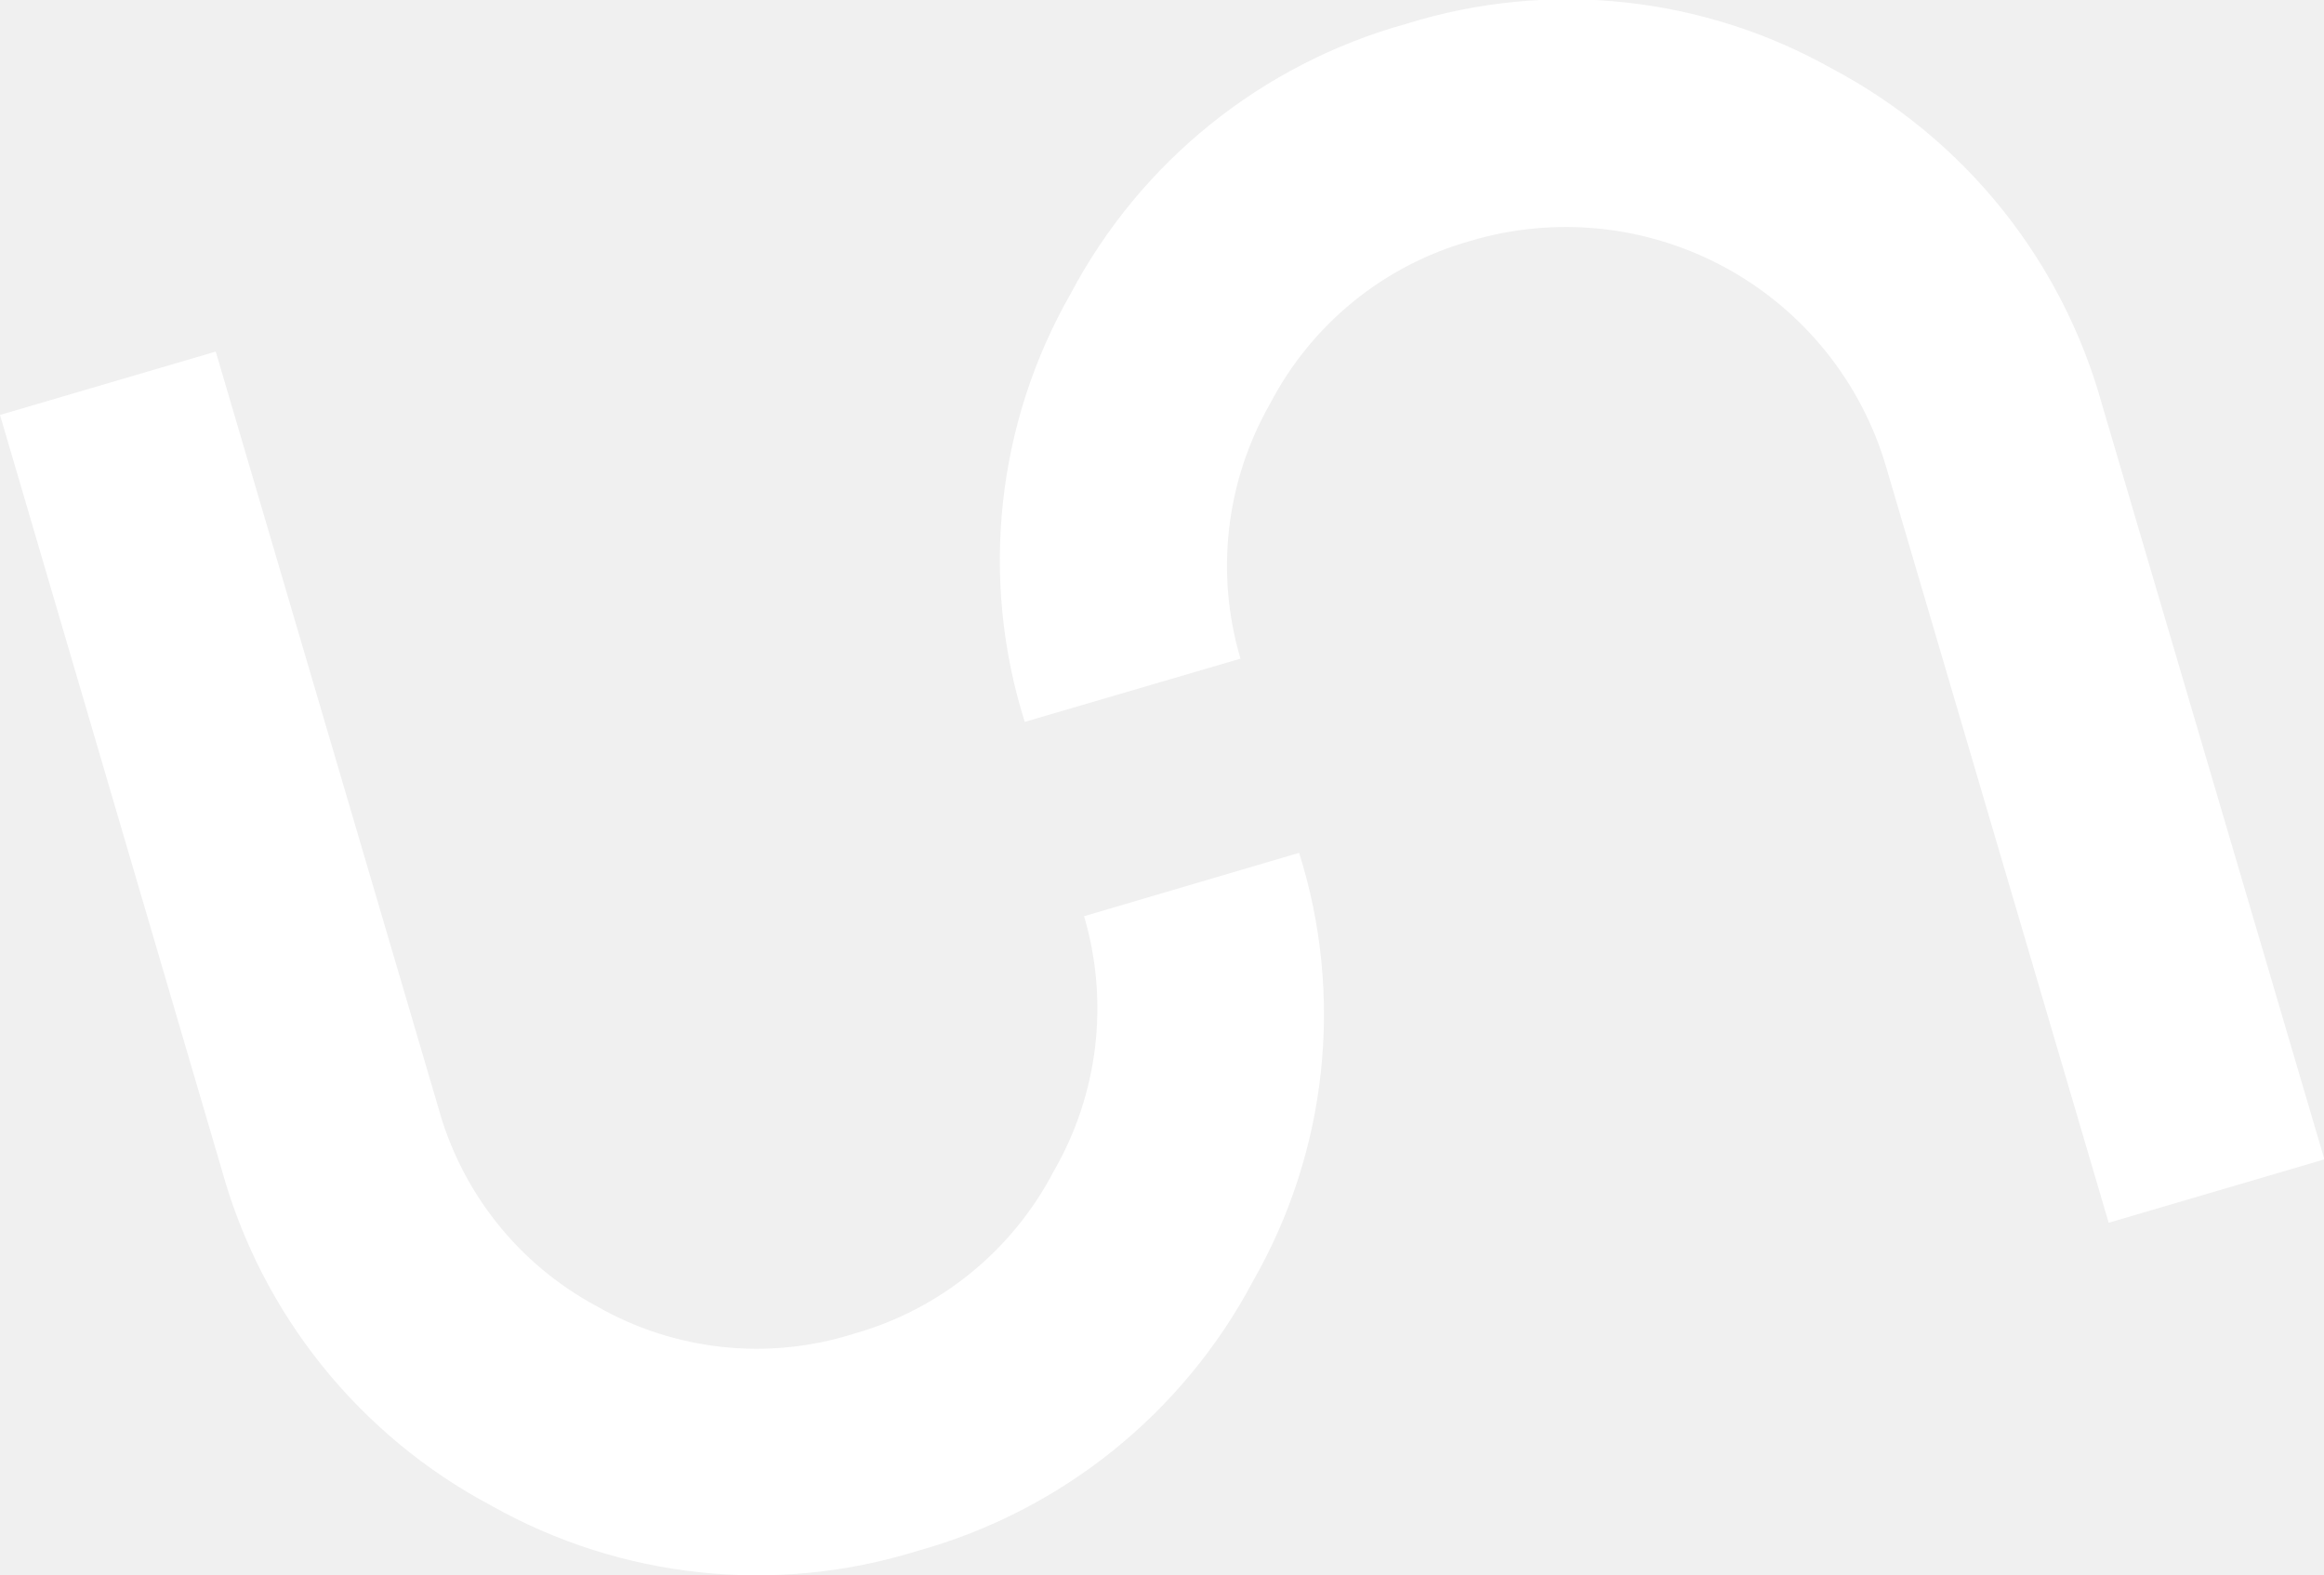
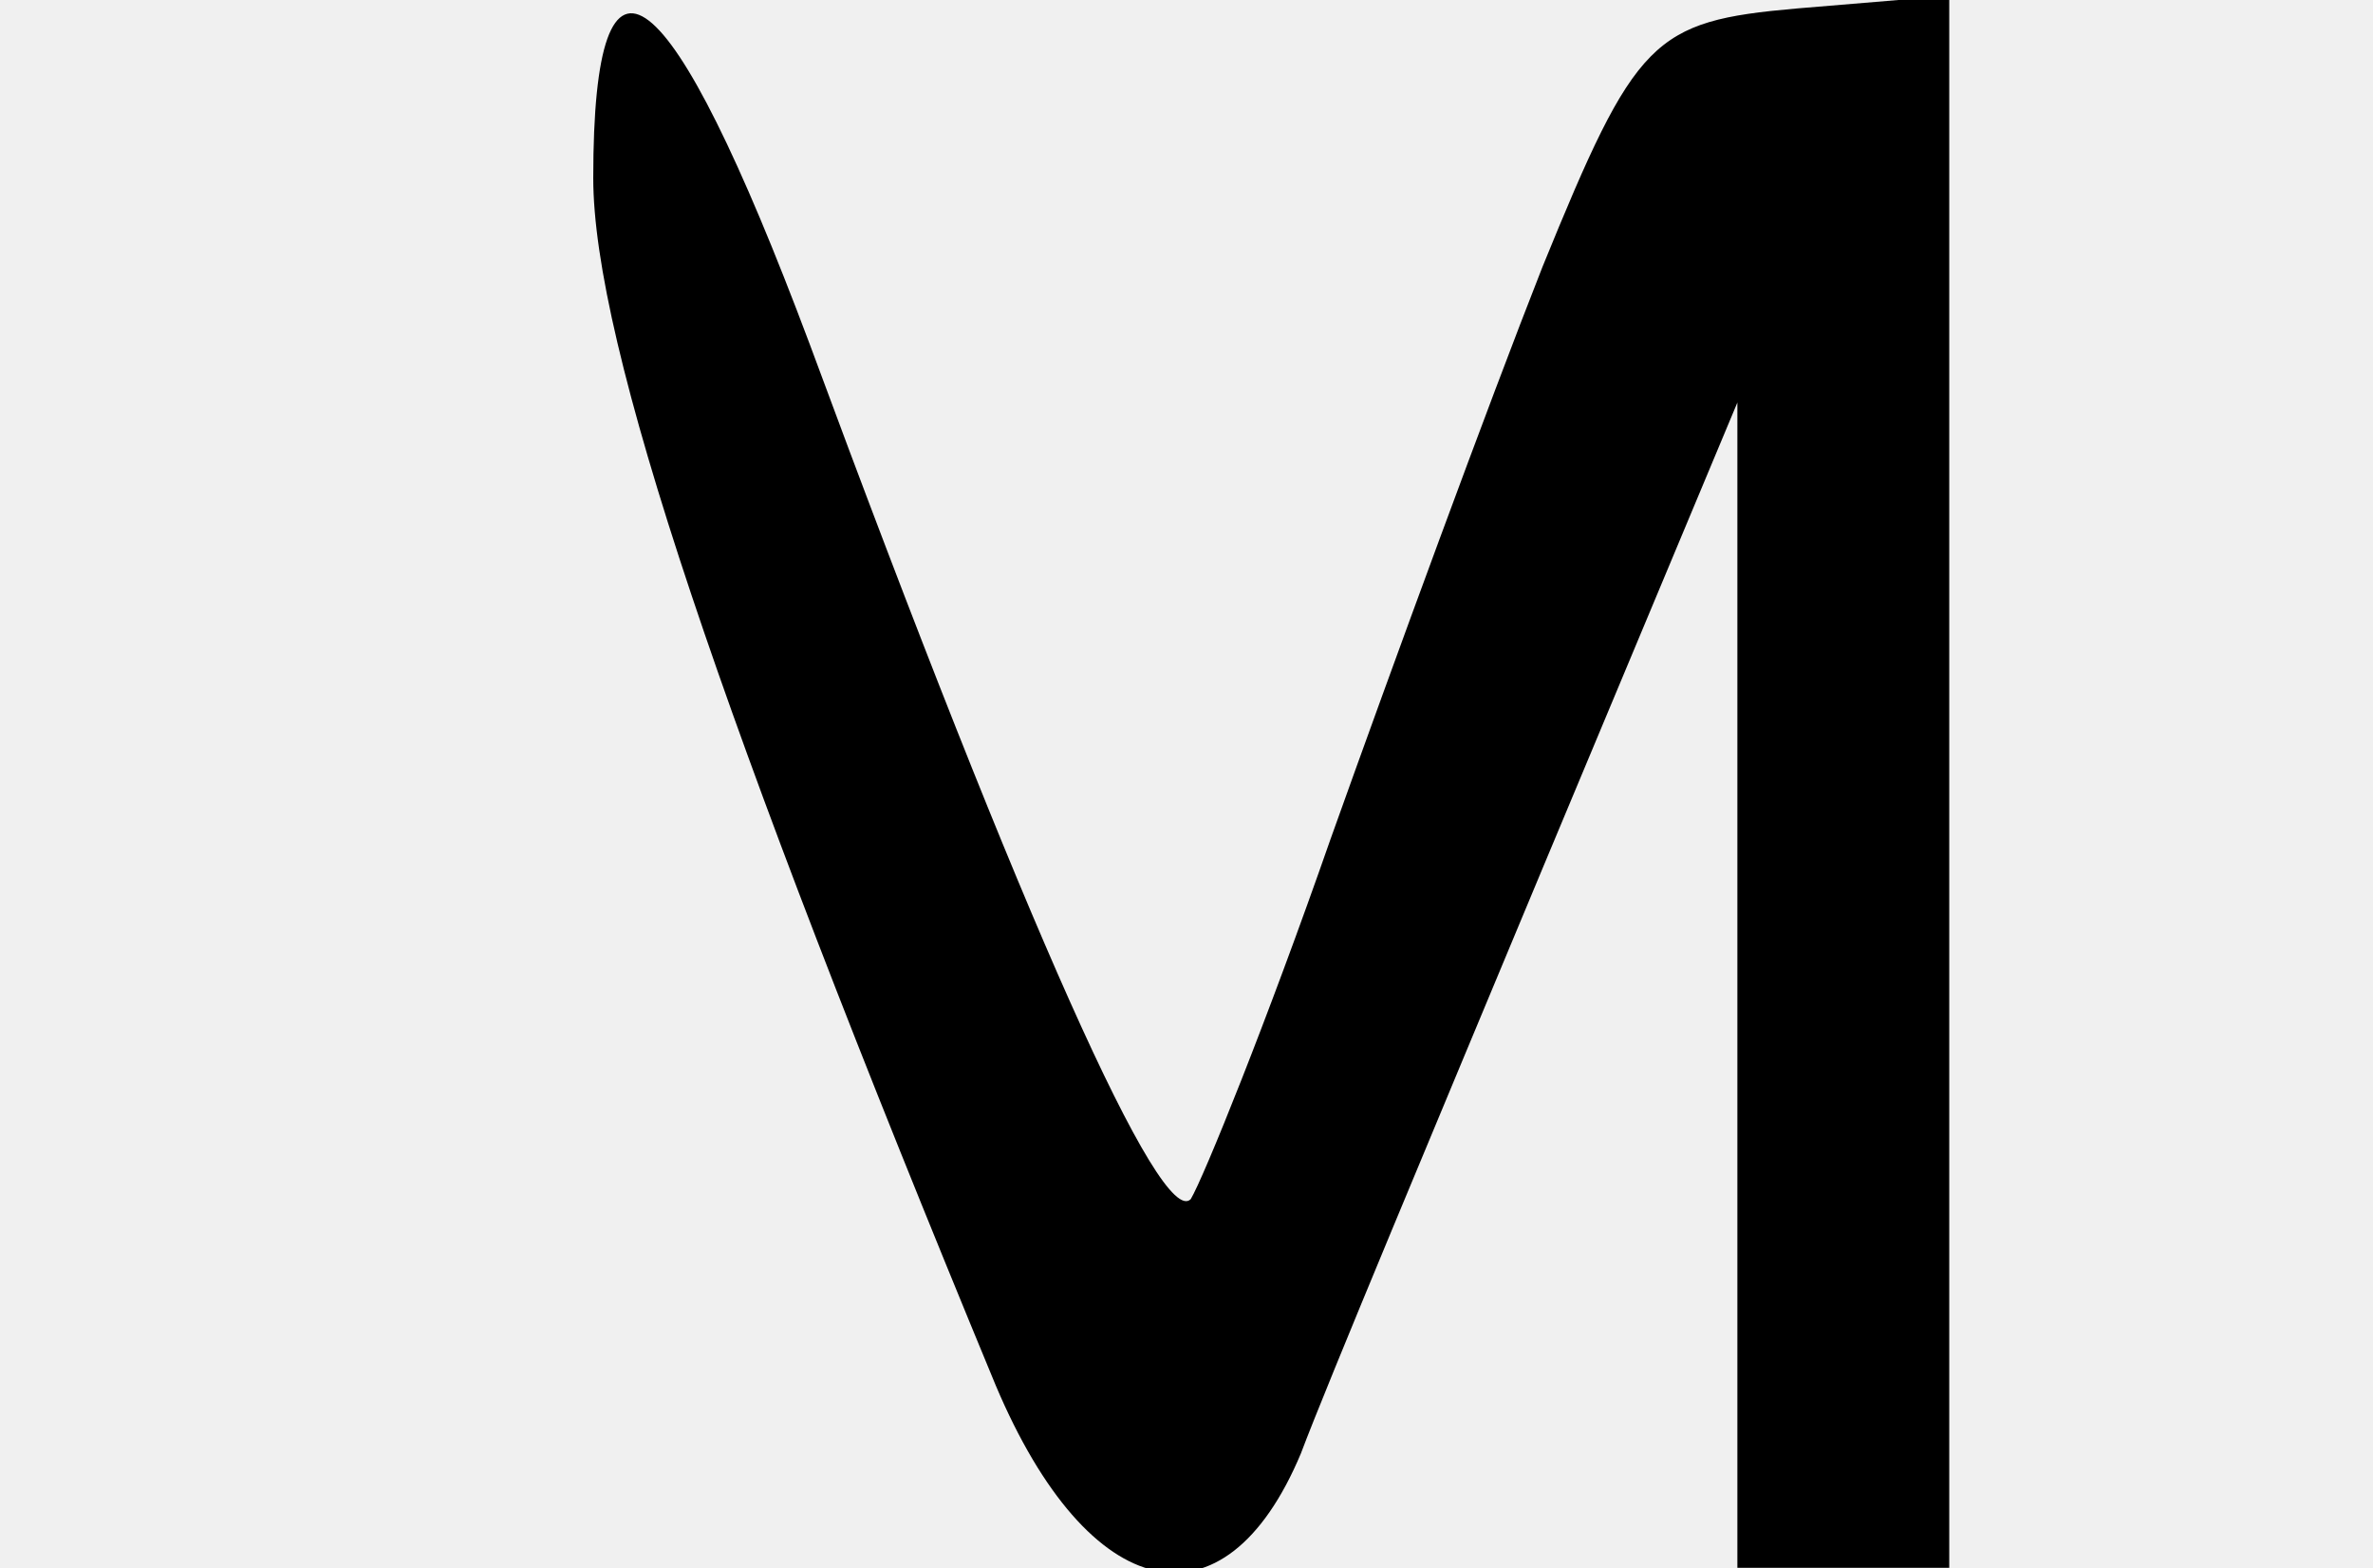
- <svg xmlns="http://www.w3.org/2000/svg" viewBox="0 0 172.36 116.77">
-   <defs>
-     <style>.cls-1{fill:#fff;}</style>
-   </defs>
-   <g id="Слой_2" data-name="Слой 2">
-     <g id="logo">
-       <path class="cls-1" d="M96.35,63.24A39.82,39.82,0,0,1,92.93,95a40.39,40.39,0,0,1-24.87,20,40.11,40.11,0,0,1-31.6-3.34,40.39,40.39,0,0,1-20-24.87L0,30.77l16-4.7,16.49,56A23.87,23.87,0,0,0,44.22,96.84,23.88,23.88,0,0,0,63.33,98.9,24.09,24.09,0,0,0,78.15,86.85,24.13,24.13,0,0,0,80.4,67.94Z" />
-       <path class="cls-1" d="M76,53.53a39.82,39.82,0,0,1,3.41-31.76,40.36,40.36,0,0,1,24.88-20,40.07,40.07,0,0,1,31.6,3.33,40.37,40.37,0,0,1,20,24.87l16.5,56-16,4.7-16.49-56A24.76,24.76,0,0,0,109,17.88,24.08,24.08,0,0,0,94.2,29.93,24.2,24.2,0,0,0,92,48.84Z" />
-     </g>
+ <svg xmlns="http://www.w3.org/2000/svg" version="1.0" width="56pt" height="37pt" viewBox="0 0 56 37" preserveAspectRatio="xMidYMid meet">
+   <g transform="translate(0,37) scale(0.1,-0.1)" fill="#000000" stroke="none">
+     <path d="M140 328 c0 -39 30 -128 95 -285 22 -52 54 -59 72 -16 6 16 32 78 57 138 l46 110 0 -137 0 -138 25 0 25 0 0 186 0 185 -36 -3 c-34 -3 -38 -7 -60 -61 -13 -33 -35 -93 -50 -135 -15 -43 -30 -80 -33 -85 -7 -7 -39 64 -90 202 -33 88 -51 102 -51 39z" />
  </g>
</svg>
